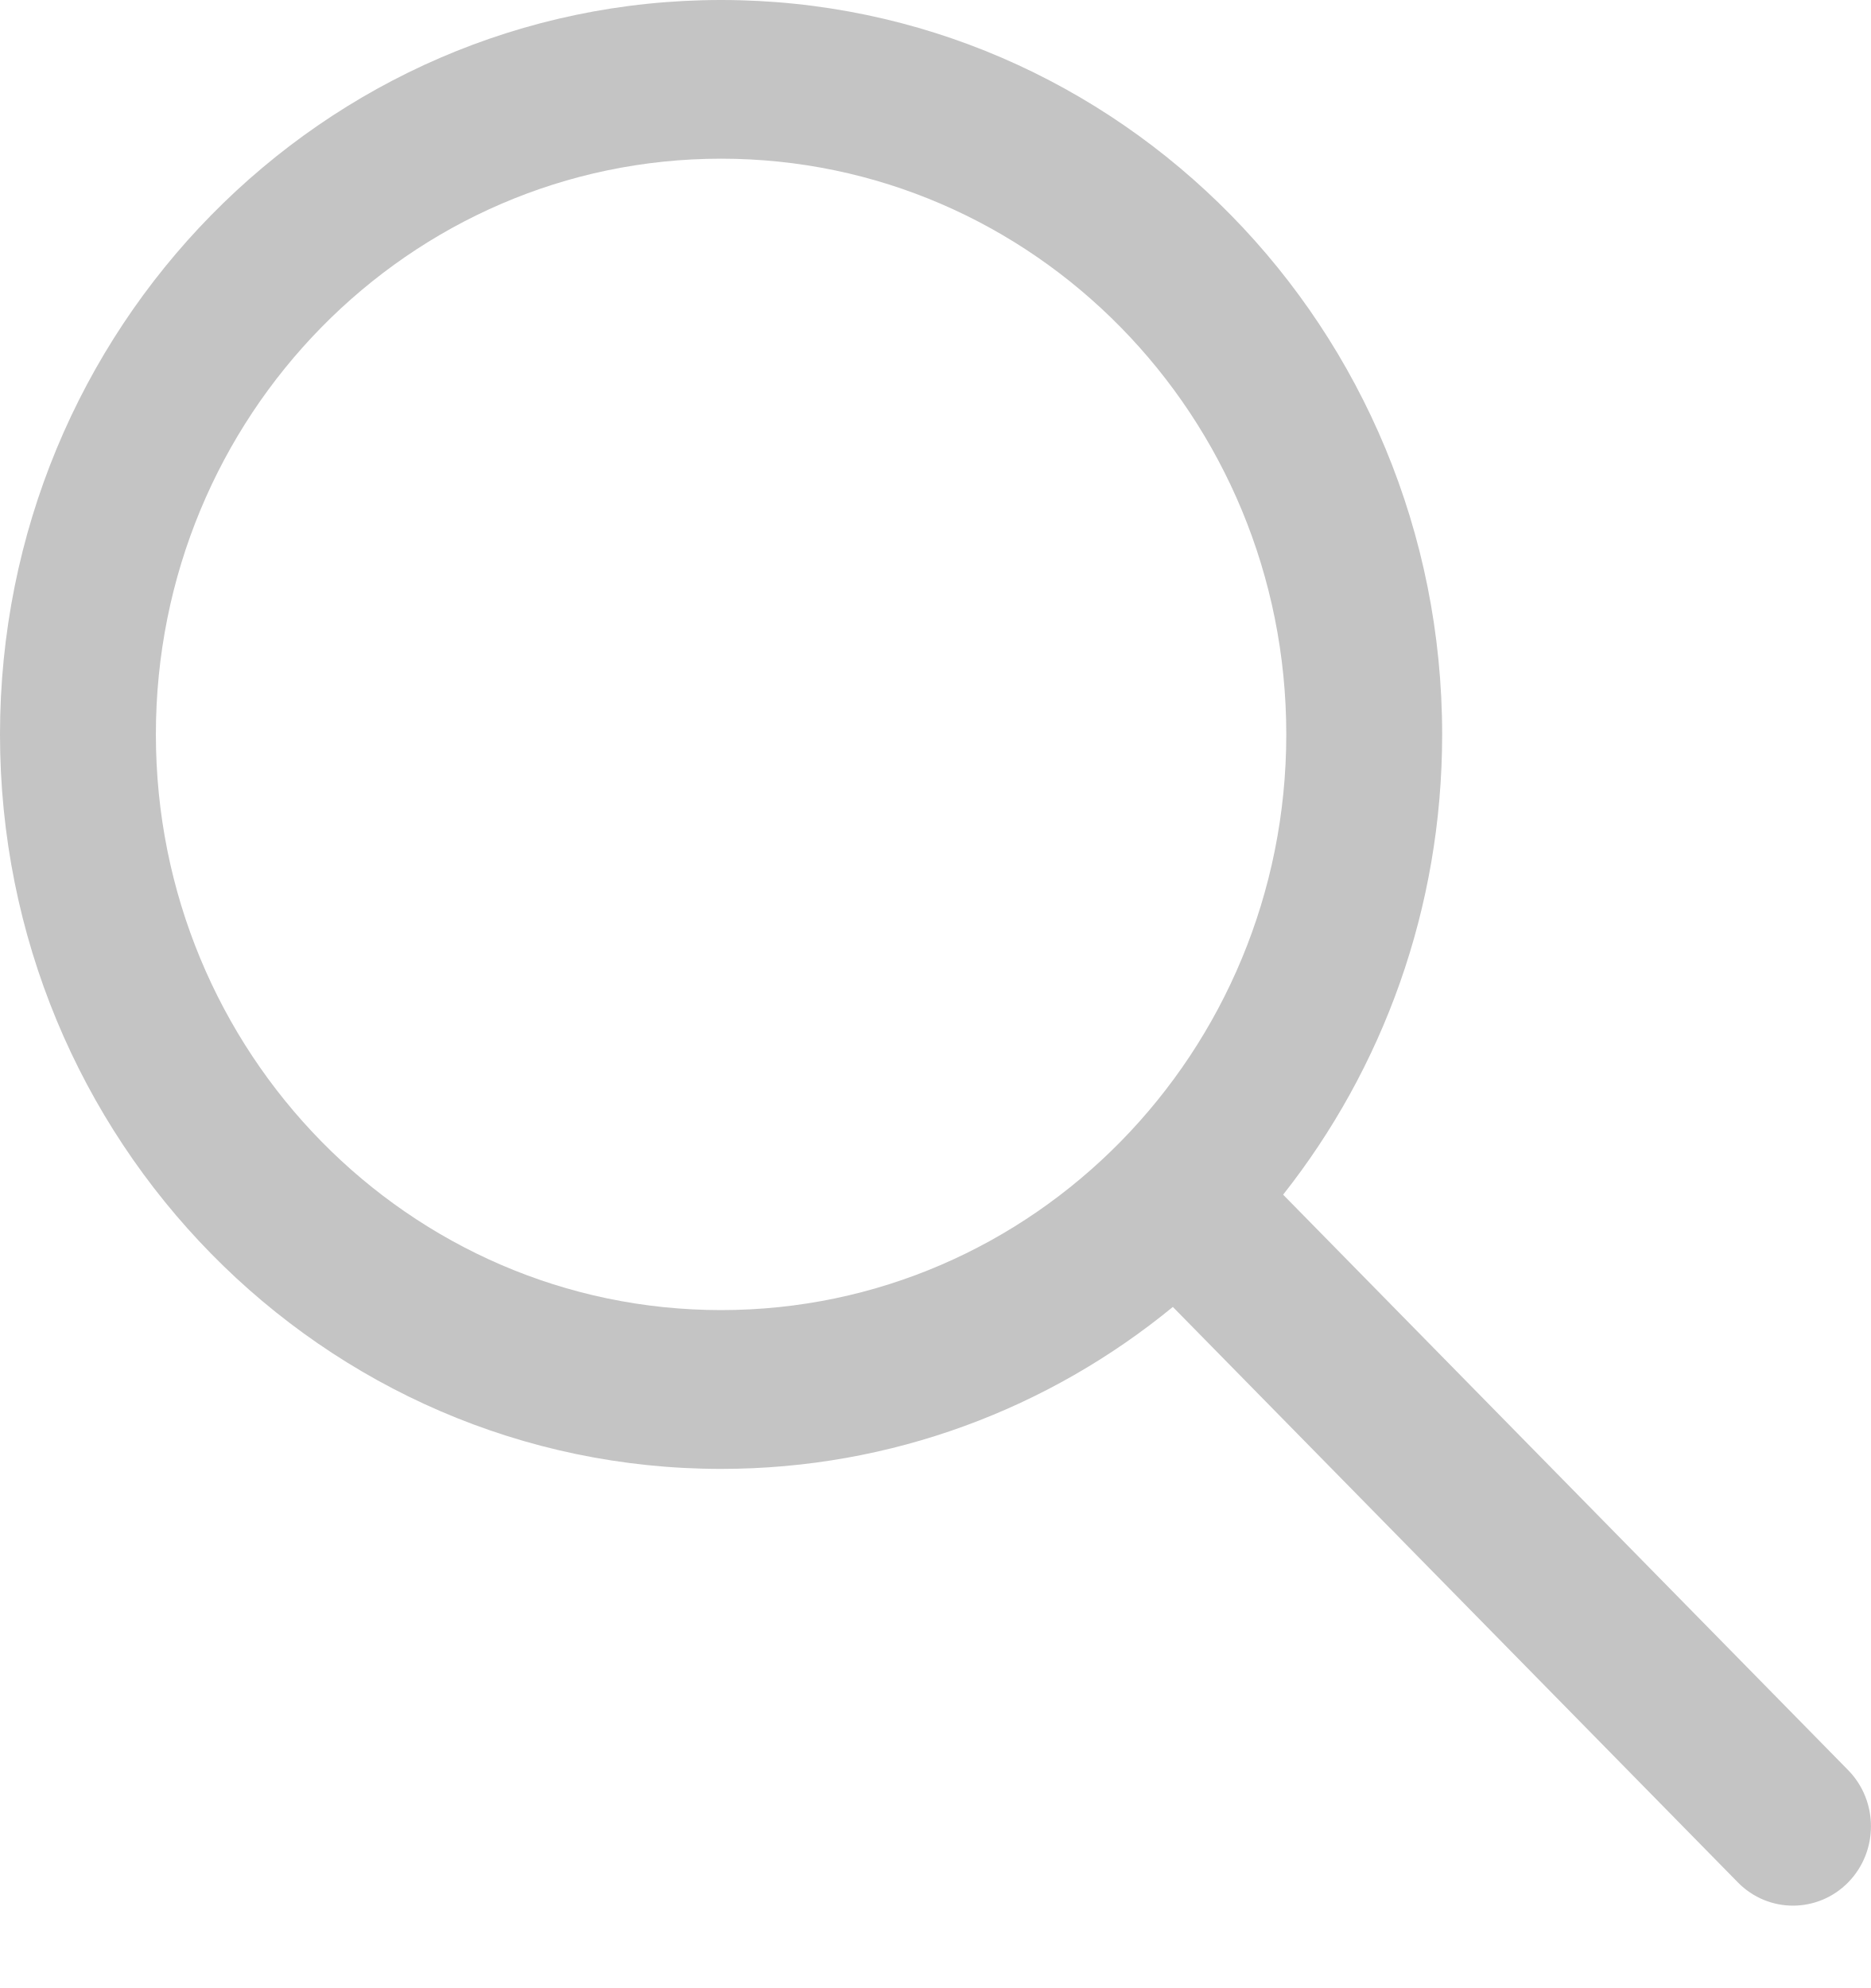
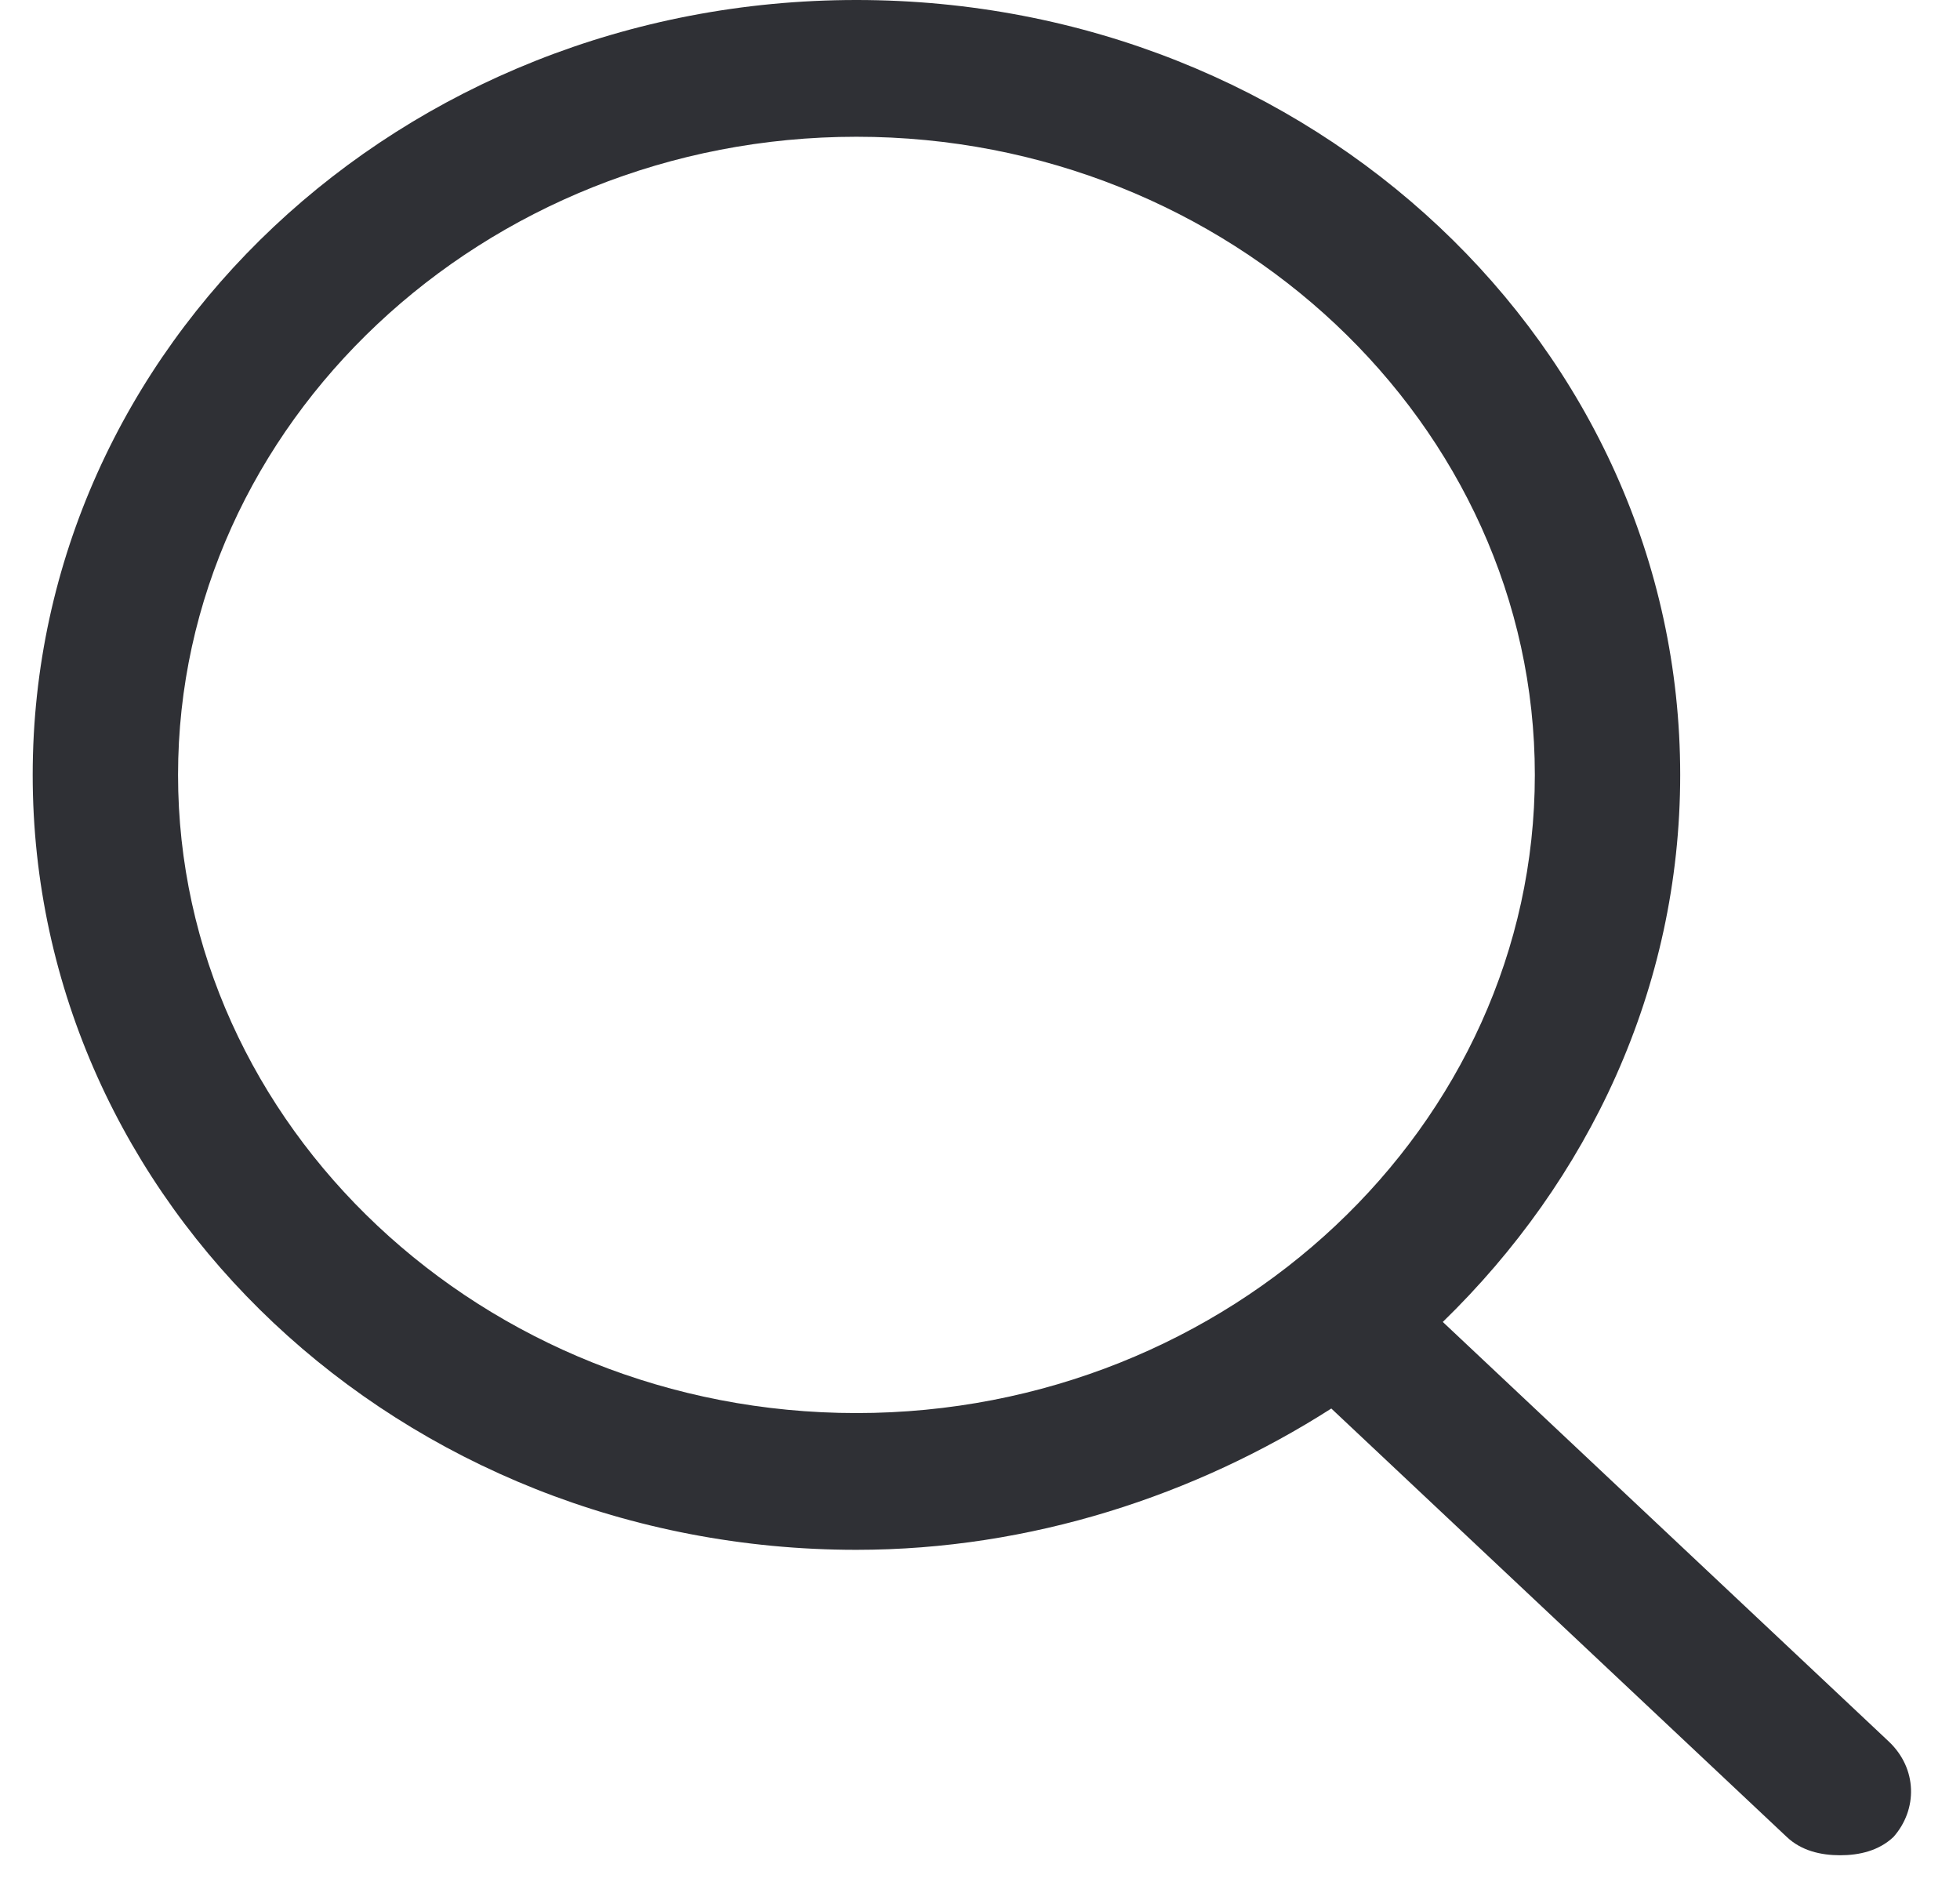
- <svg xmlns="http://www.w3.org/2000/svg" width="16" height="17" viewBox="0 0 16 17" fill="none">
-   <path fill-rule="evenodd" clip-rule="evenodd" d="M6.167 12.561C2.761 12.561 0 9.749 0 6.281C0 2.812 2.761 0 6.167 0C9.572 0 12.333 2.812 12.333 6.281C12.333 7.77 11.824 9.139 10.973 10.216L15.805 15.137C16.065 15.402 16.065 15.832 15.805 16.097C15.544 16.362 15.122 16.362 14.862 16.097L10.03 11.176C8.973 12.043 7.629 12.561 6.167 12.561ZM6.167 11.203C8.836 11.203 11 8.999 11 6.28C11 3.561 8.836 1.357 6.167 1.357C3.497 1.357 1.333 3.561 1.333 6.28C1.333 8.999 3.497 11.203 6.167 11.203Z" fill="#C4C4C4" />
+ <svg xmlns="http://www.w3.org/2000/svg" width="25" height="24" viewBox="0 0 25 24" fill="none">
+   <path d="M24.089 22.206L18.403 16.858C20.257 15.056 21.431 12.614 21.431 9.882C21.431 4.418 16.734 0 10.924 0C5.114 0 0.417 4.418 0.417 9.882C0.417 15.346 5.114 19.764 10.924 19.764C13.149 19.764 15.251 19.067 16.981 17.962L22.791 23.426C22.976 23.601 23.224 23.659 23.471 23.659C23.718 23.659 23.965 23.601 24.151 23.426C24.46 23.078 24.46 22.554 24.089 22.206ZM2.271 9.882C2.271 5.406 6.165 1.744 10.924 1.744C15.683 1.744 19.577 5.406 19.577 9.882C19.577 14.358 15.683 18.02 10.924 18.02C6.165 18.02 2.271 14.358 2.271 9.882Z" fill="#2F3035" />
</svg>
